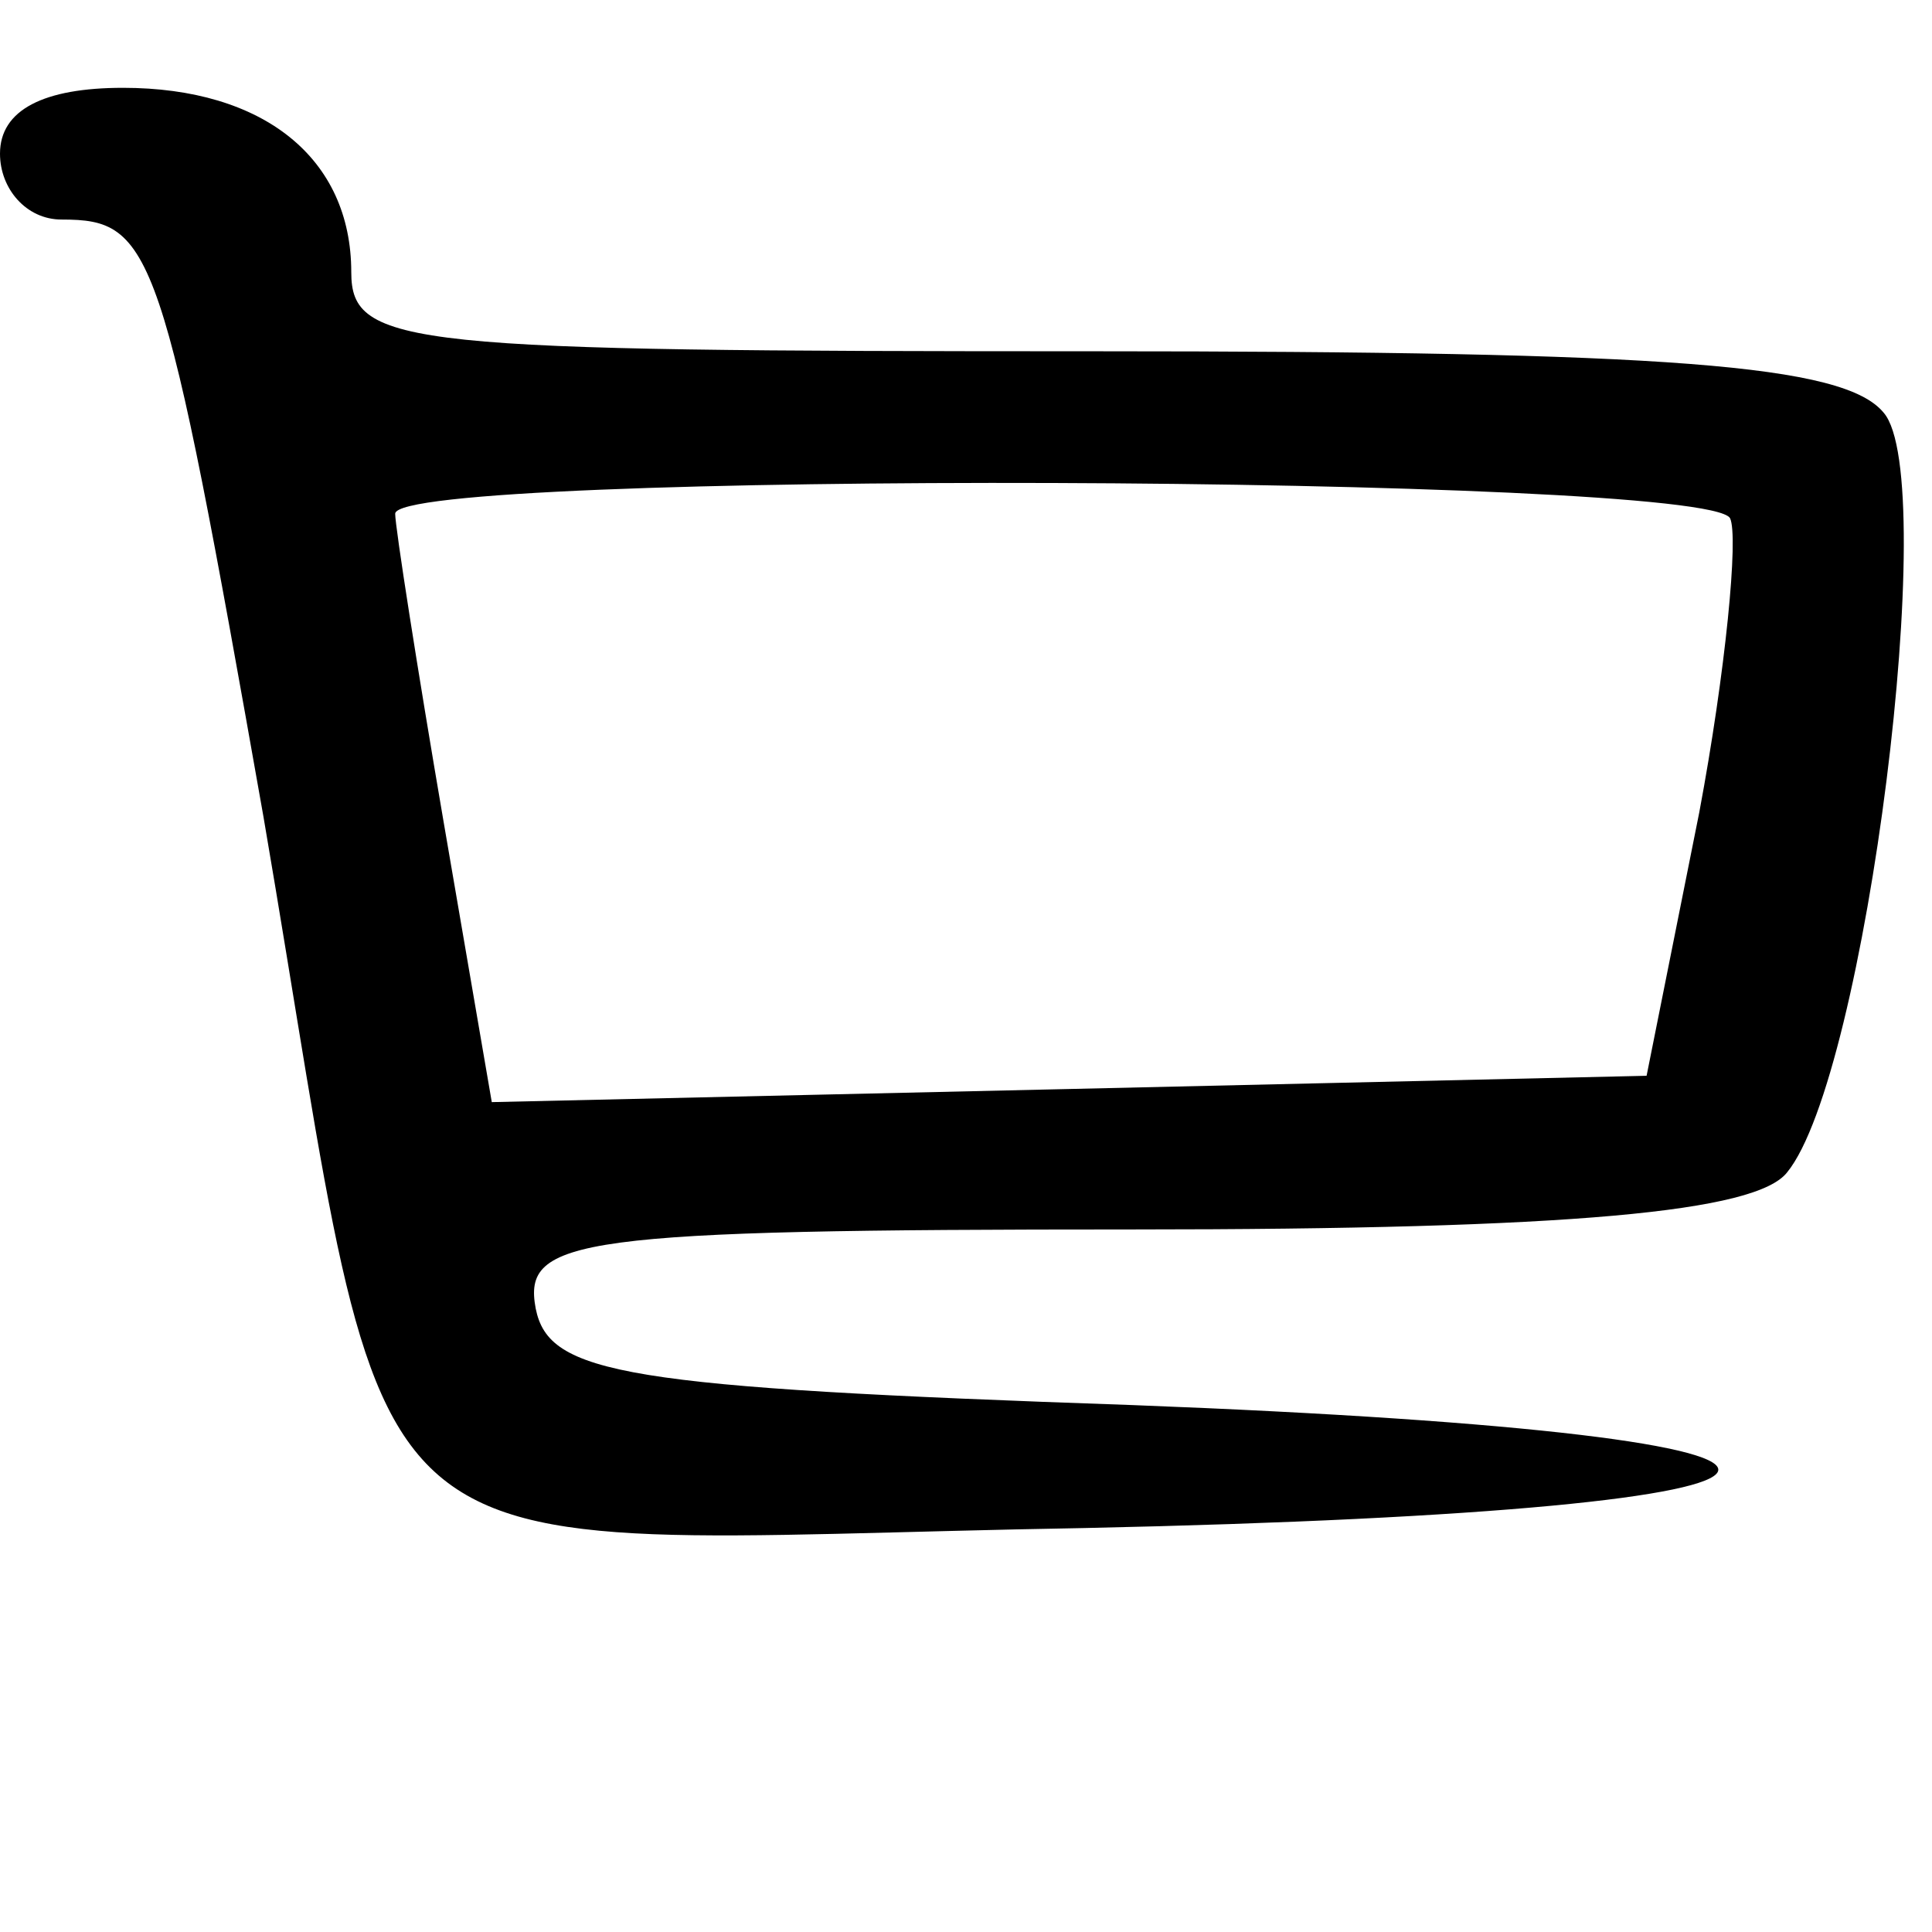
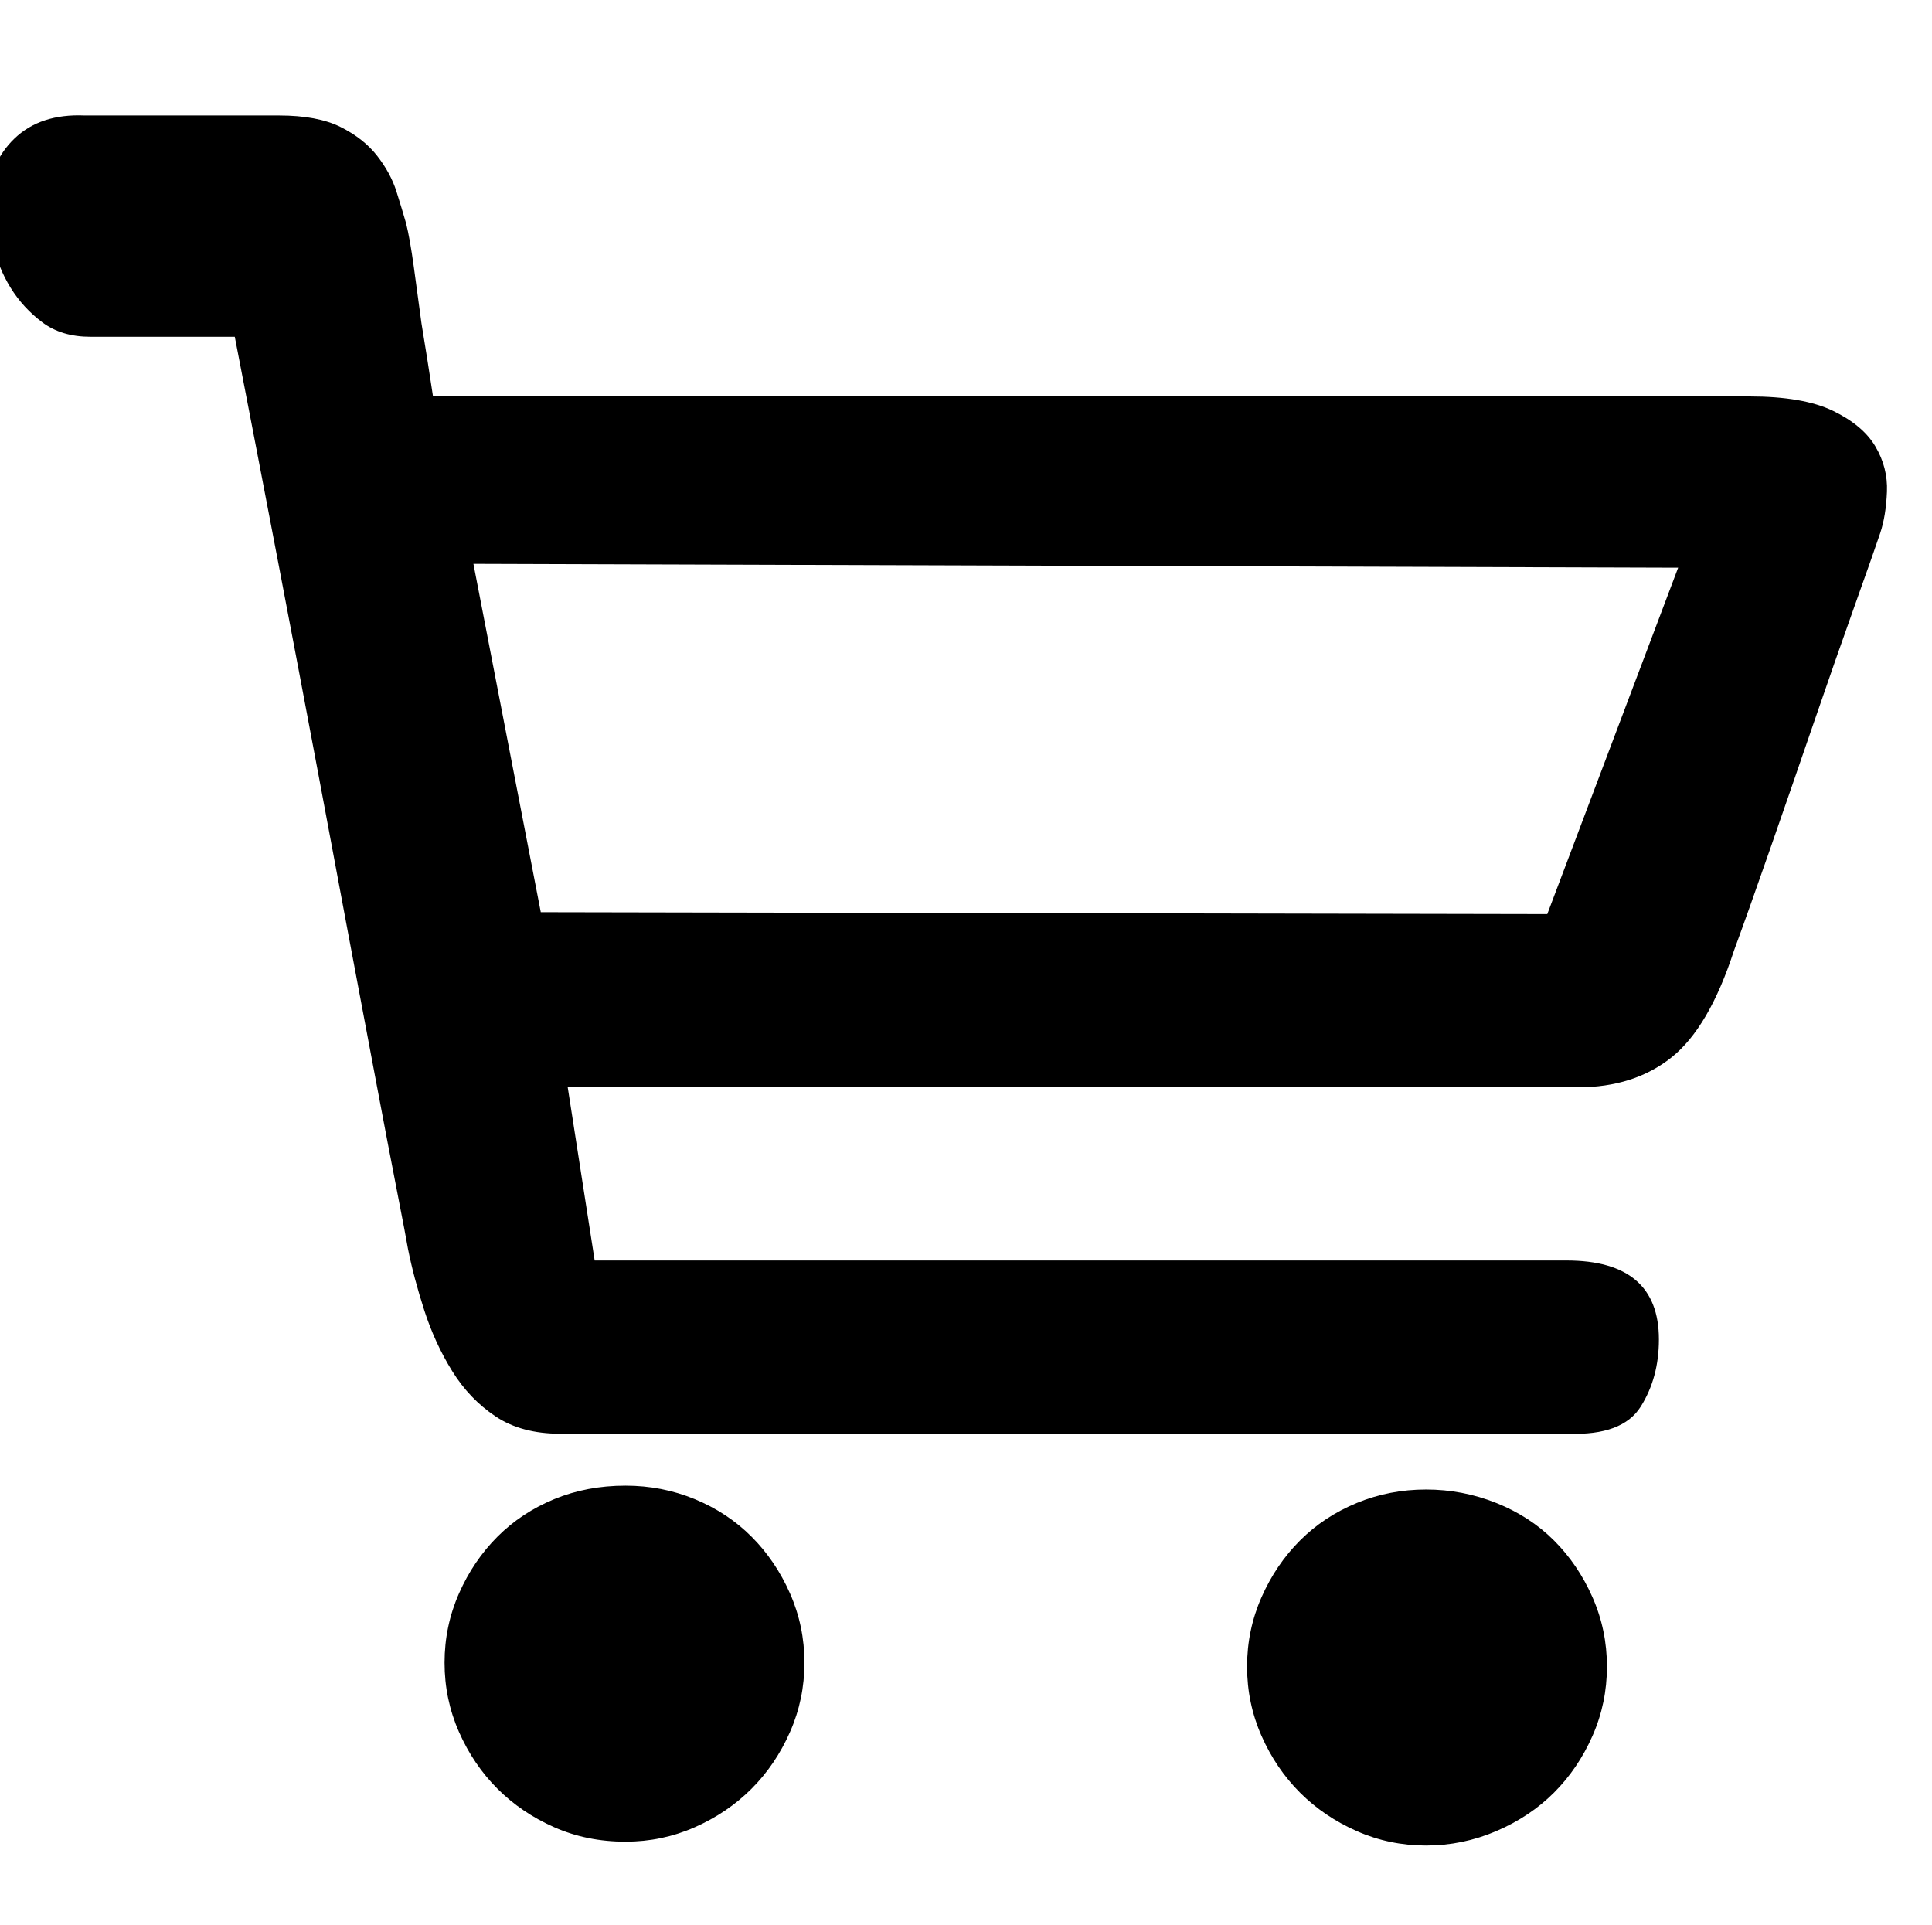
- <svg xmlns="http://www.w3.org/2000/svg" version="1.0" width="44pt" height="44pt" viewBox="0 0 44 44" preserveAspectRatio="xMidYMid meet">
-   <g transform="translate(0,44) scale(0.1,-0.1)" fill="#000000" stroke="none">
-     <path d="M0 405 c0 -8 6 -15 14 -15 21 0 23 -6 46 -136 31 -181 13 -165 187 -162 187 4 194 21 11 28 -116 4 -133 7 -136 22 -3 16 9 18 136 18 100 0 142 4 149 13 18 22 35 158 22 173 -9 11 -49 14 -180 14 -156 0 -169 1 -169 18 0 26 -20 42 -52 42 -18 0 -28 -5 -28 -15z m394 -83 c2 -4 -1 -35 -7 -67 l-12 -60 -131 -3 -132 -3 -11 64 c-6 35 -11 67 -11 70 0 10 298 9 304 -1z" />
-   </g>
+ <svg xmlns="http://www.w3.org/2000/svg" t="1590678483717" class="icon" viewBox="0 0 1028 1024" version="1.1" p-id="2917" width="200.781" height="200">
+   <defs>
+     <style type="text/css" />
+   </defs>
+   <path d="M332.8 790.528q19.456 0 36.864 7.168t30.208 19.968 20.48 30.208 7.68 36.864-7.68 36.864-20.48 30.208-30.208 20.48-36.864 7.68q-20.48 0-37.888-7.68t-30.208-20.48-20.48-30.208-7.68-36.864 7.68-36.864 20.48-30.208 30.208-19.968 37.888-7.168zM758.784 792.576q19.456 0 37.376 7.168t30.72 19.968 20.48 30.208 7.68 36.864-7.68 36.864-20.48 30.208-30.72 20.48-37.376 7.68-36.864-7.68-30.208-20.48-20.48-30.208-7.68-36.864 7.68-36.864 20.48-30.208 30.208-19.968 36.864-7.168zM930.816 210.944q28.672 0 44.544 7.68t22.528 18.944 6.144 24.064-3.584 22.016-13.312 37.888-22.016 62.976-23.552 68.096-18.944 53.248q-13.312 40.96-33.28 56.832t-49.664 15.872l-35.84 0-65.536 0-86.016 0-96.256 0-253.952 0 14.336 92.16 517.12 0q49.152 0 49.152 41.984 0 20.48-9.728 35.84t-38.4 14.336l-49.152 0-94.208 0-118.784 0-119.808 0-99.328 0-55.296 0q-20.48 0-34.304-9.216t-23.04-24.064-14.848-32.256-8.704-32.768q-1.024-6.144-5.632-29.696t-11.264-58.88-14.848-78.848-16.384-87.552q-19.456-103.424-44.032-230.4l-76.8 0q-15.36 0-25.6-7.68t-16.896-18.432-9.216-23.04-2.56-22.528q0-20.48 13.824-33.792t37.376-12.288l103.424 0q20.48 0 32.768 6.144t19.456 15.36 10.24 18.944 5.12 16.896q2.048 8.192 4.096 23.04t4.096 30.208q3.072 18.432 6.144 38.912l700.416 0zM892.928 302.08l-641.024-2.048 35.84 185.344 535.552 1.024z" p-id="2918" />
</svg>
